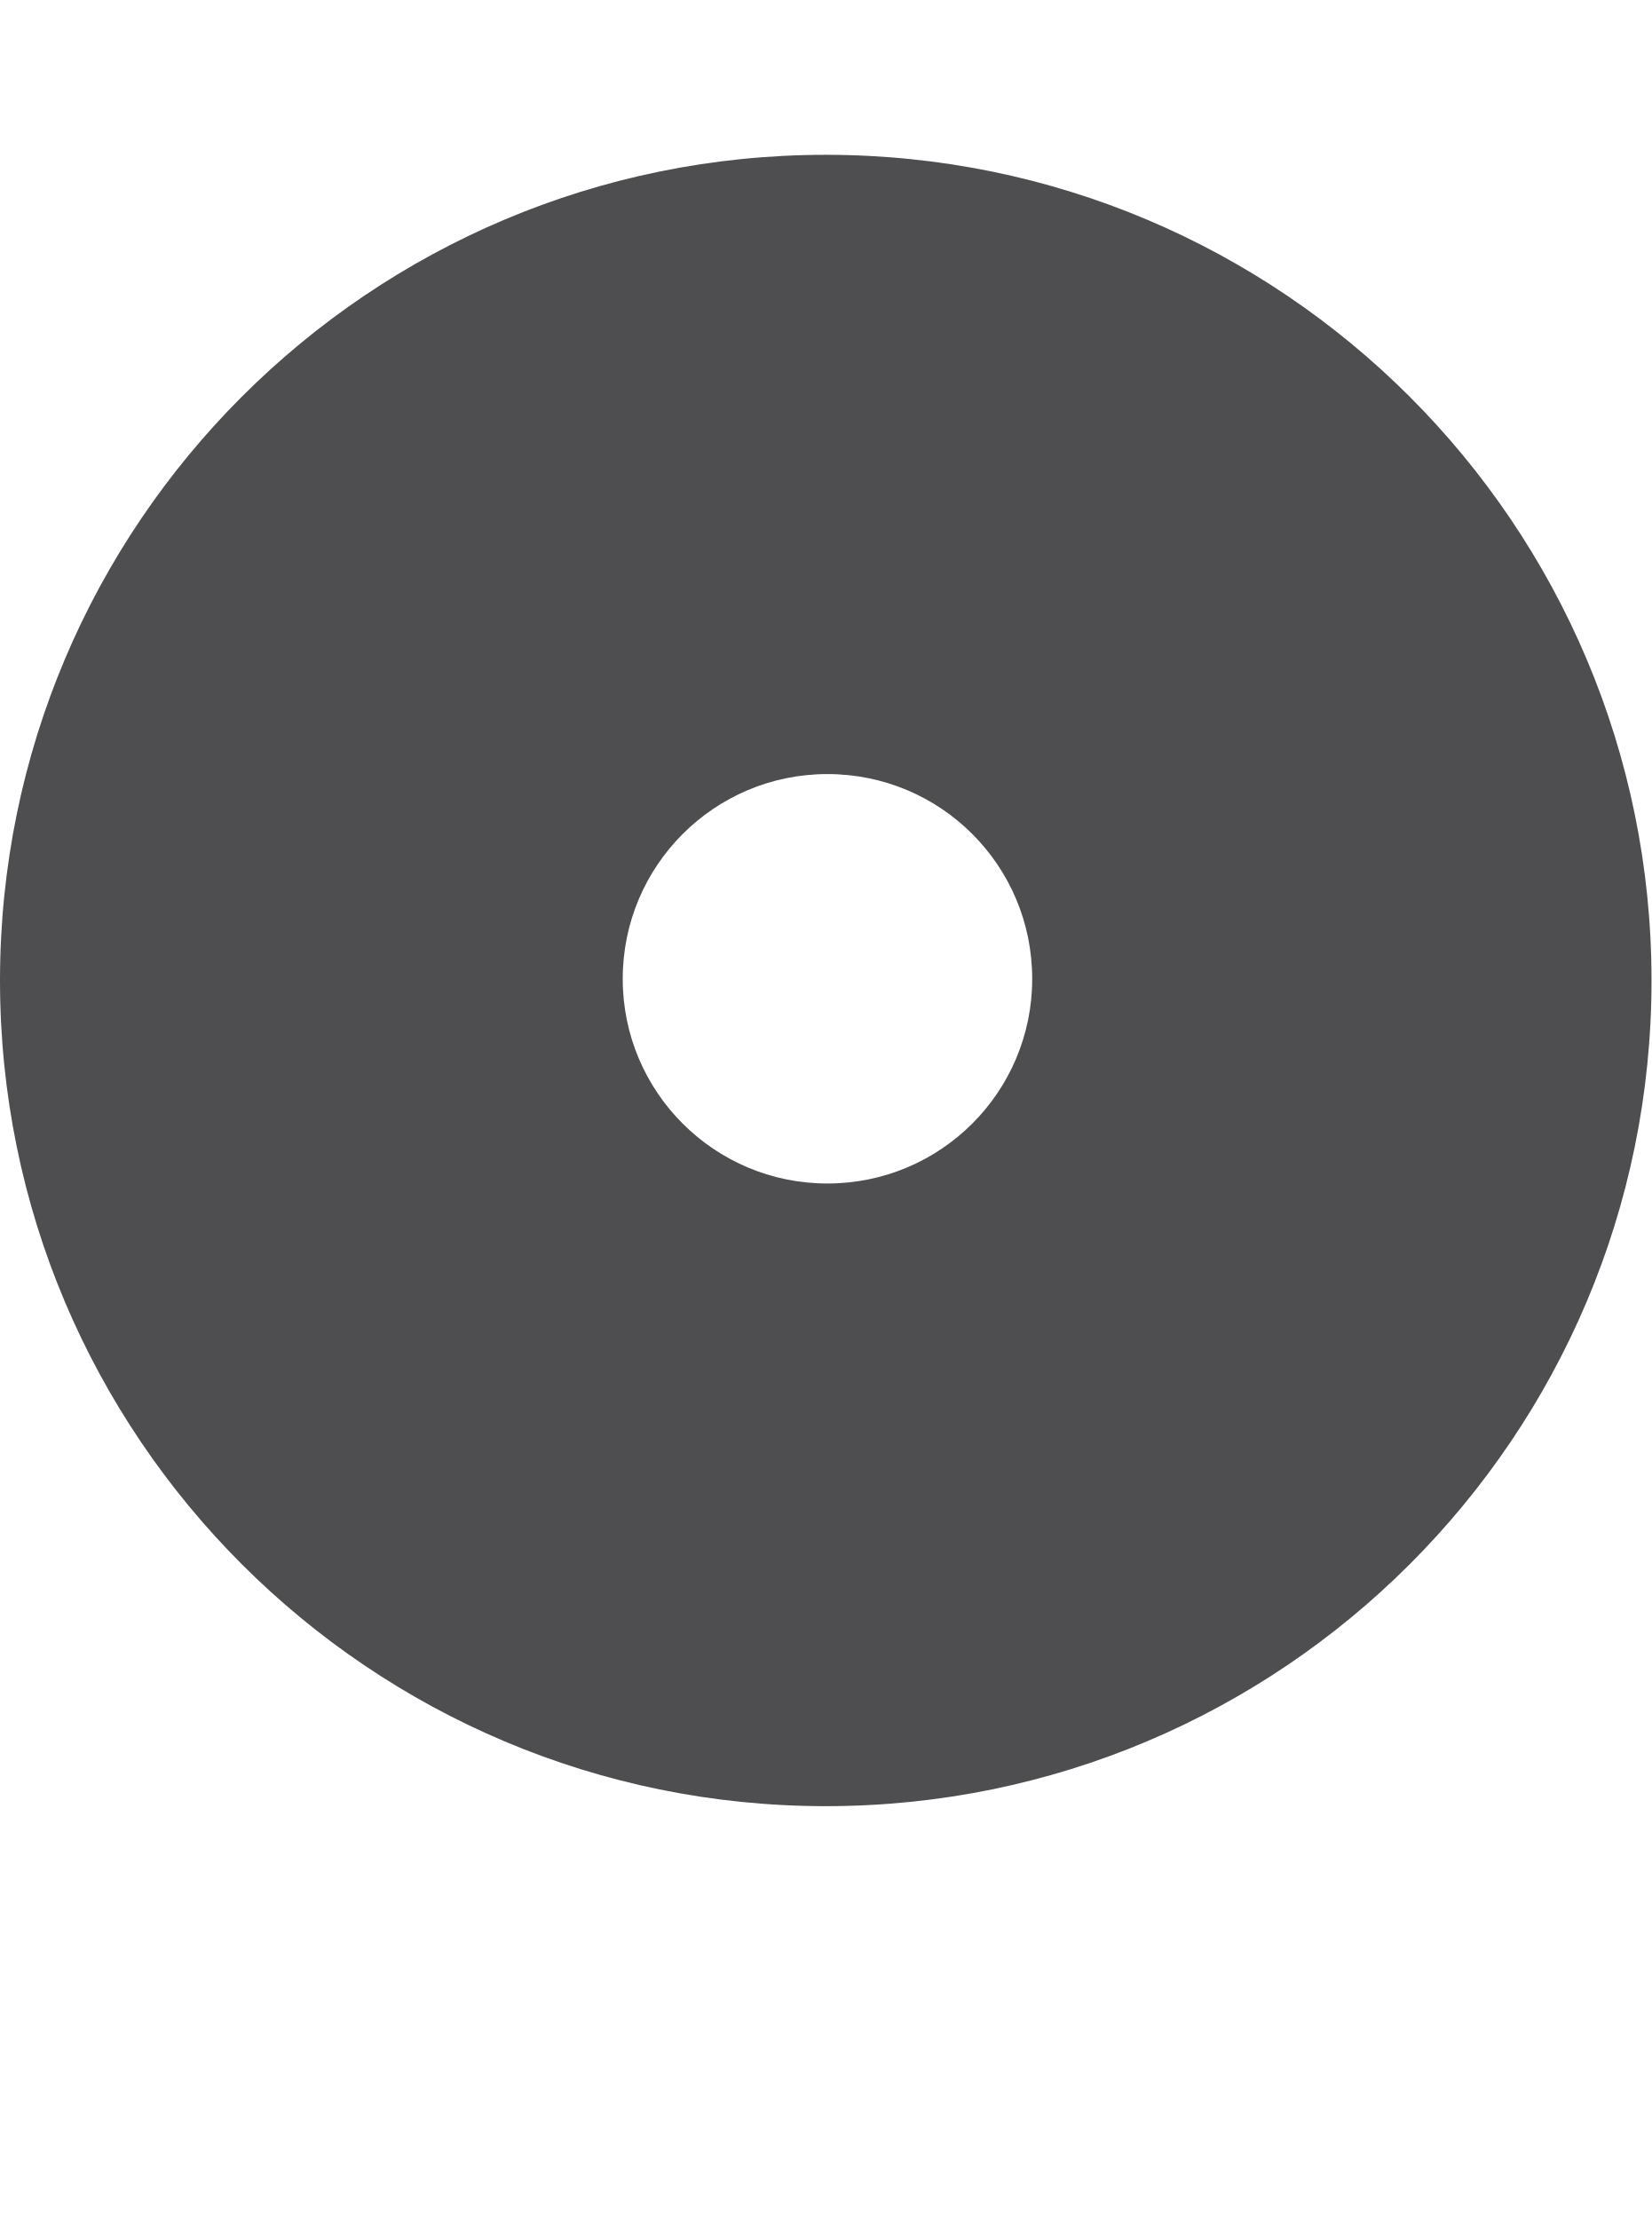
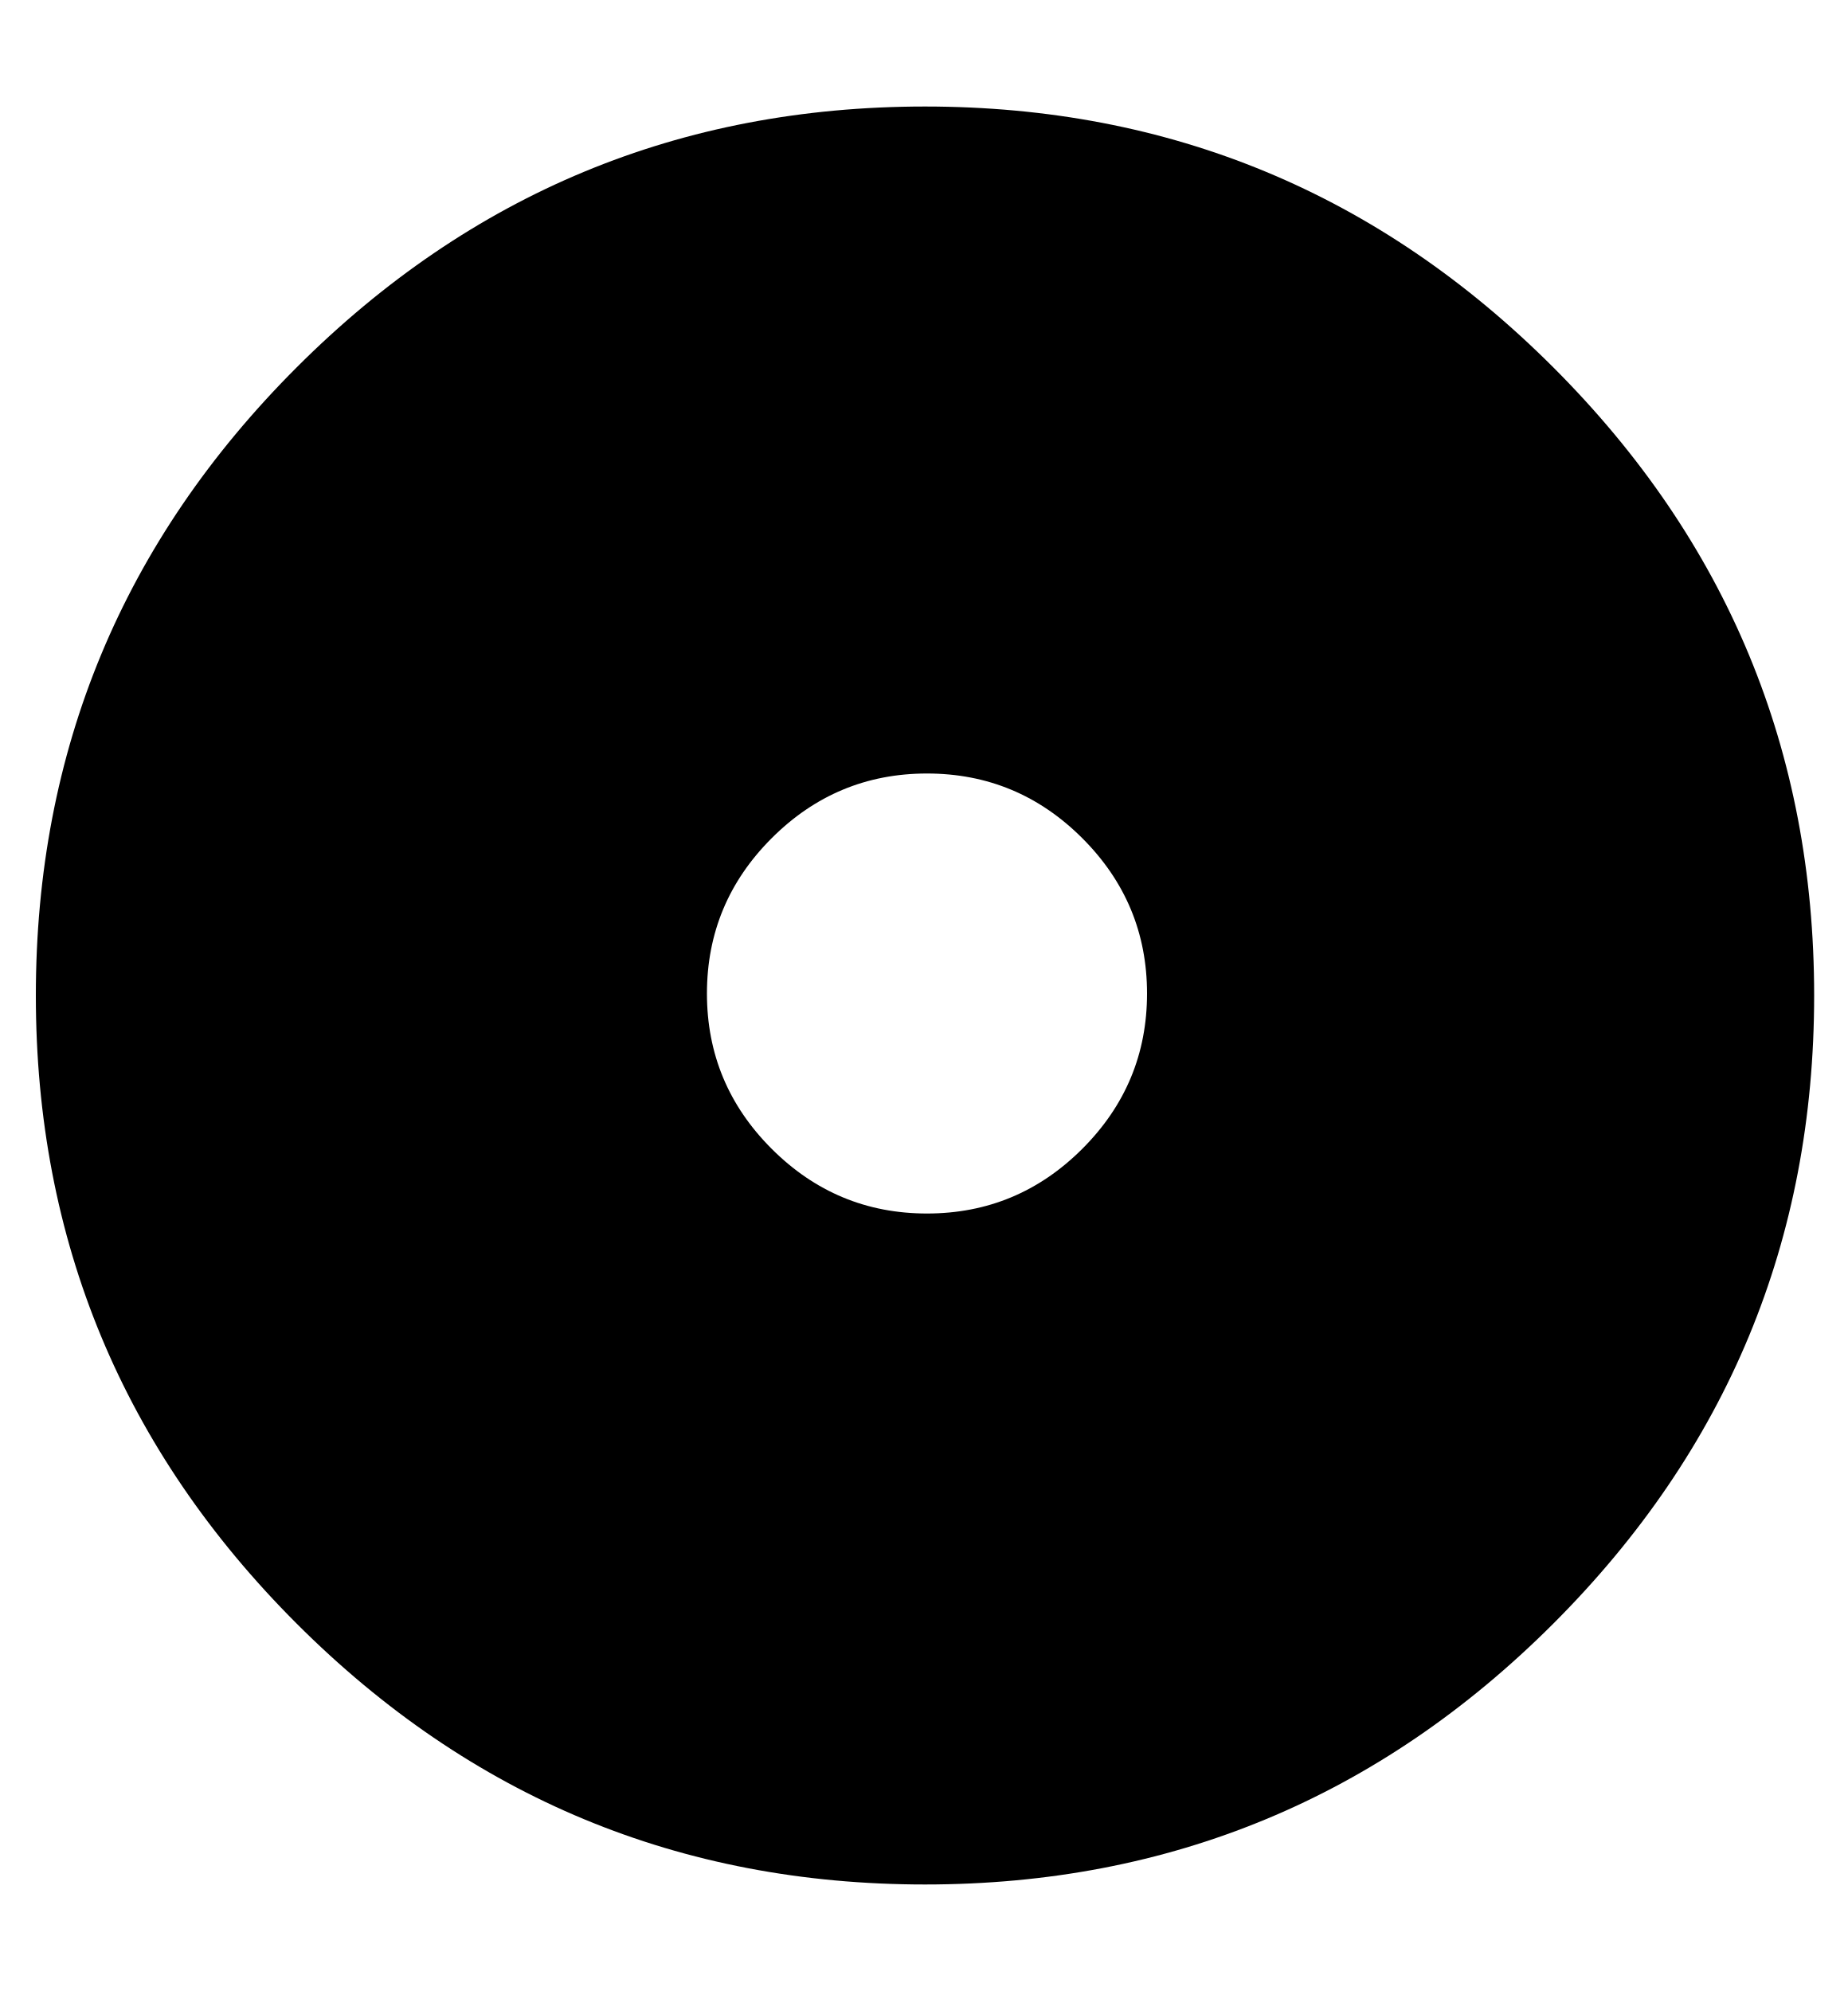
- <svg xmlns="http://www.w3.org/2000/svg" version="1.1" id="Layer_1" x="0px" y="0px" width="32px" height="43px" viewBox="0 0 32 43" style="enable-background:new 0 0 32 43;" xml:space="preserve">
-   <g>
-     <g>
-       <path style="fill:#4E4E50;" d="M16,3C7.164,3,0,10.164,0,19s7.164,16,16,16s16-7.164,16-16S24.836,3,16,3z M16.031,22.934    c-2.188,0-3.965-1.773-3.965-3.965c0-2.195,1.777-3.969,3.965-3.969C18.227,15,20,16.773,20,18.969    C20,21.16,18.227,22.934,16.031,22.934z" />
-     </g>
-   </g>
+ <svg xmlns="http://www.w3.org/2000/svg" height="1000" width="928">
+   <path d="M464.5 53.5q184.5 0 315.5 131t131 315.5 -131 315.5 -315.5 131 -315.5 -131 -131 -315.5 131 -315.5 315.5 -131zm1 556q45.5 0 78 -32.5t32.5 -78 -32.5 -78 -78 -32.5 -78 32.5 -32.5 78 32.5 78 78 32.5z" />
</svg>
